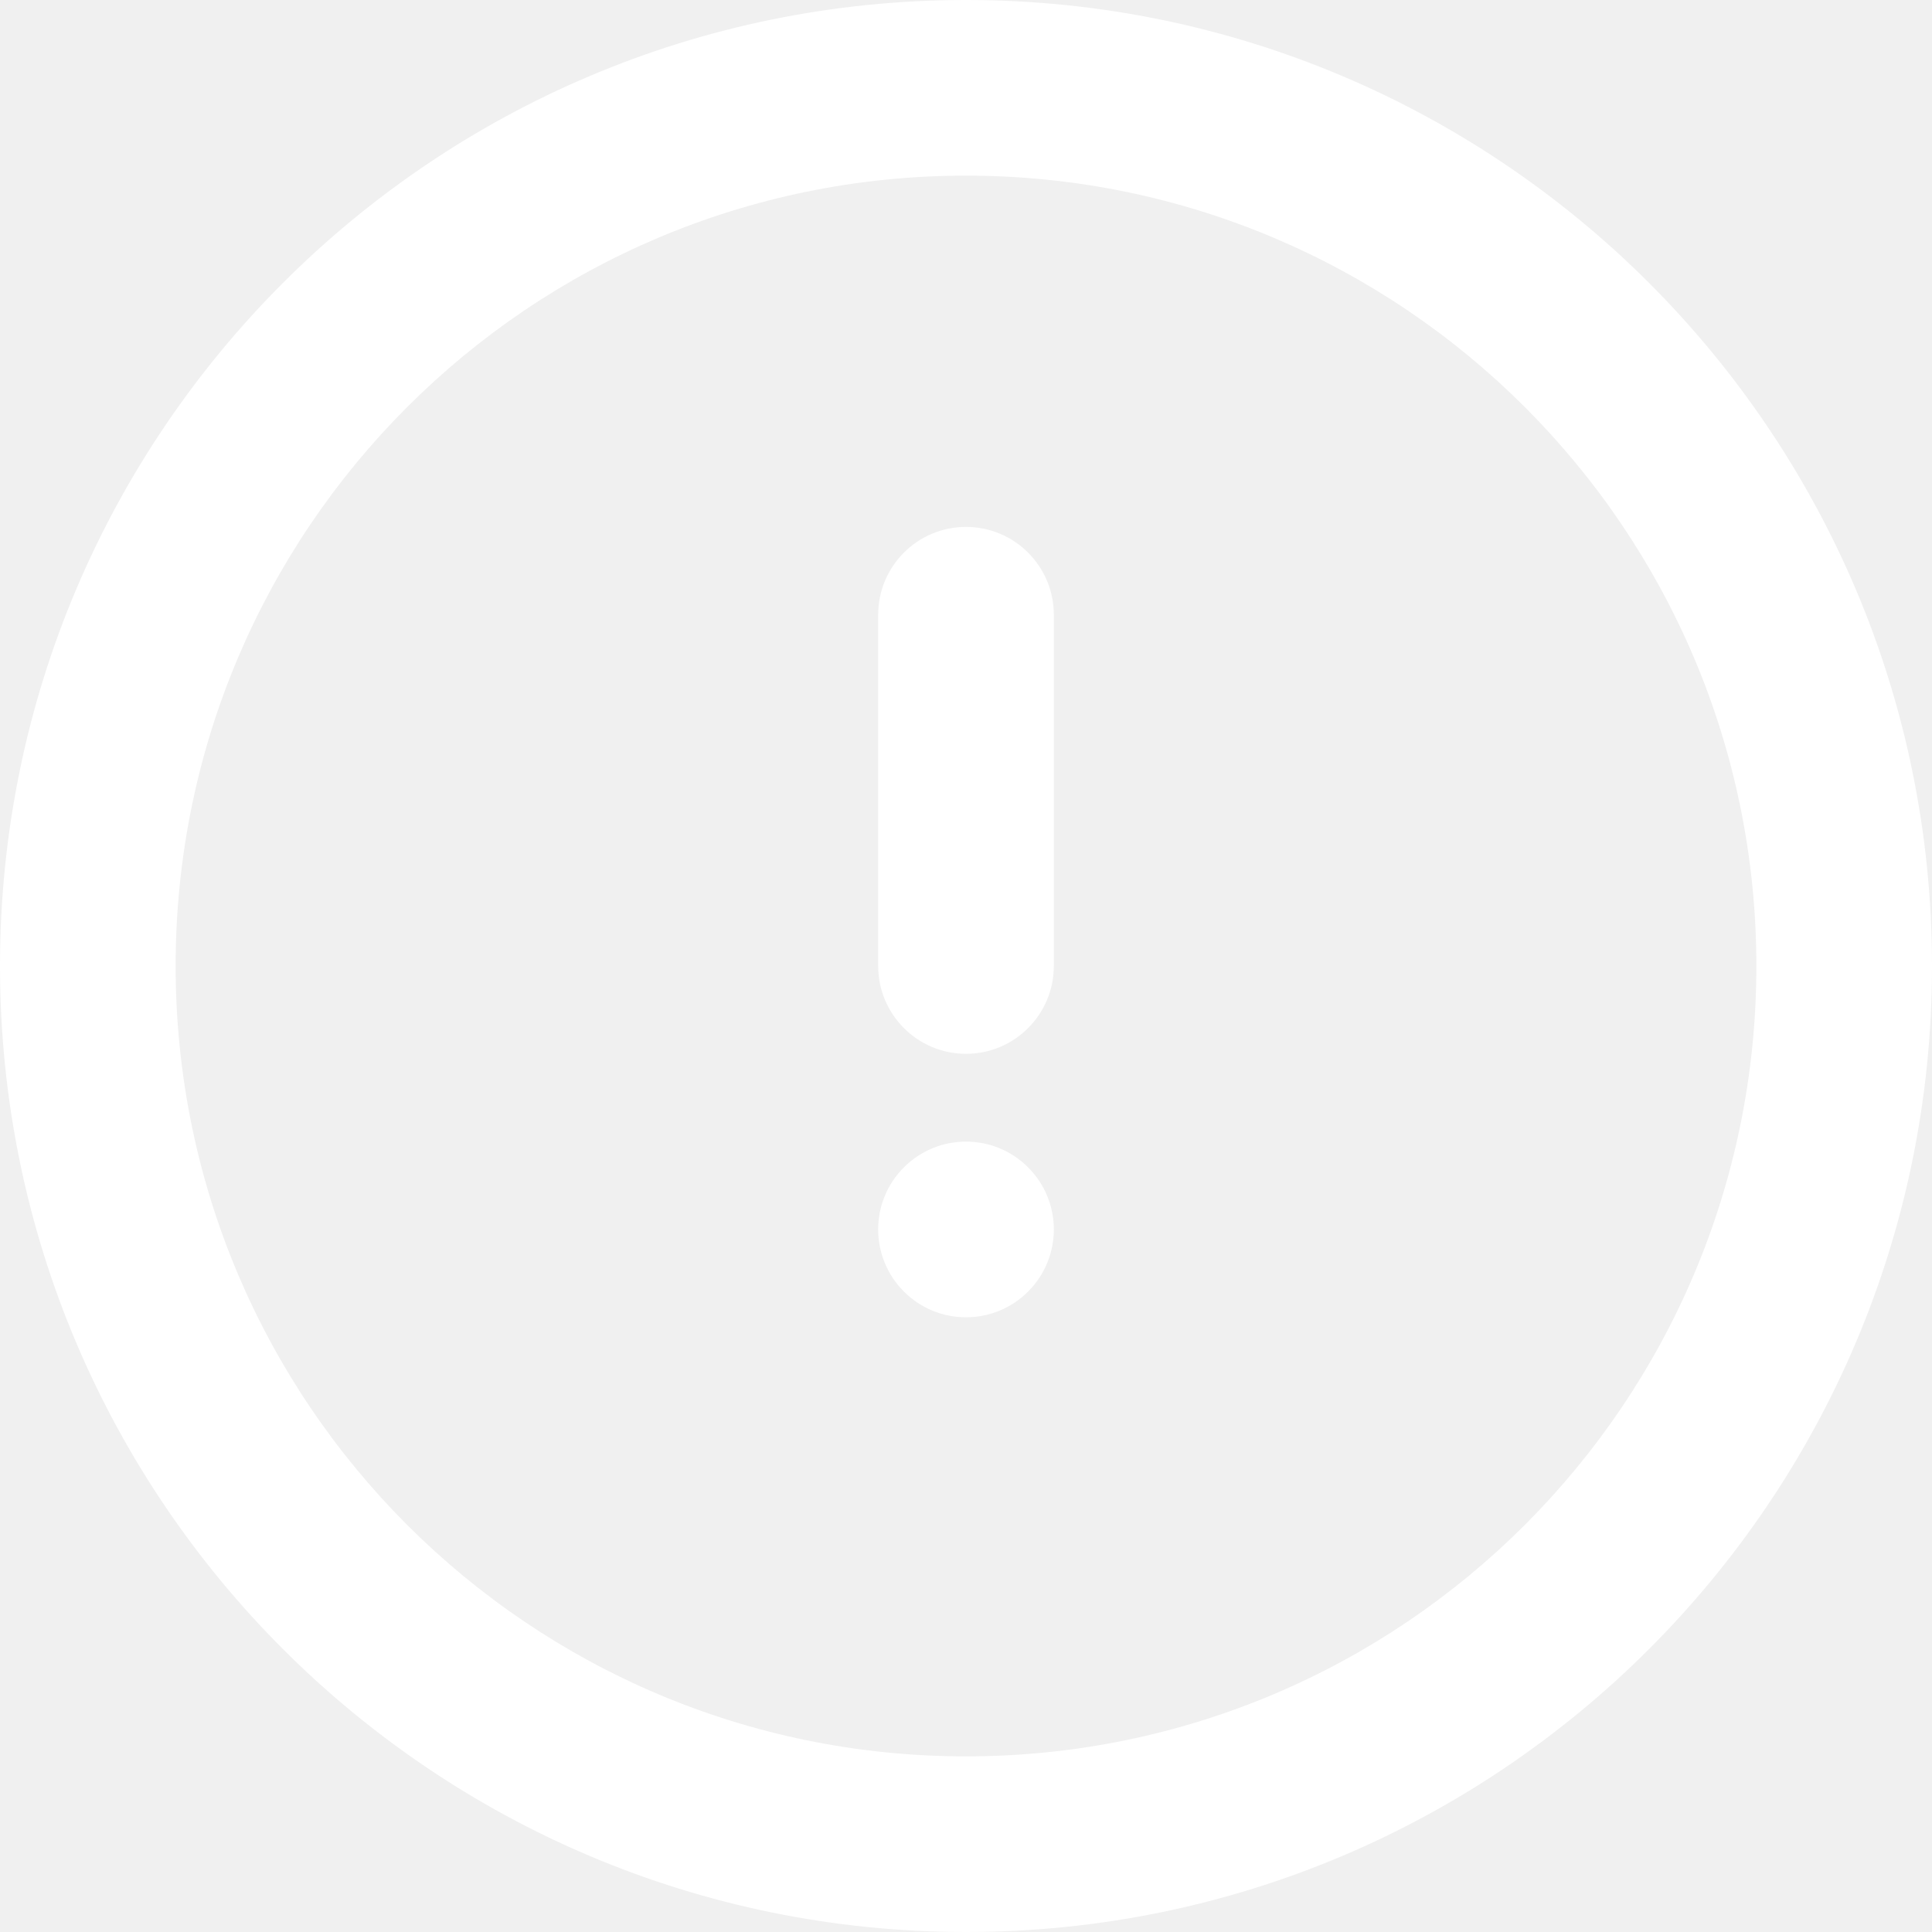
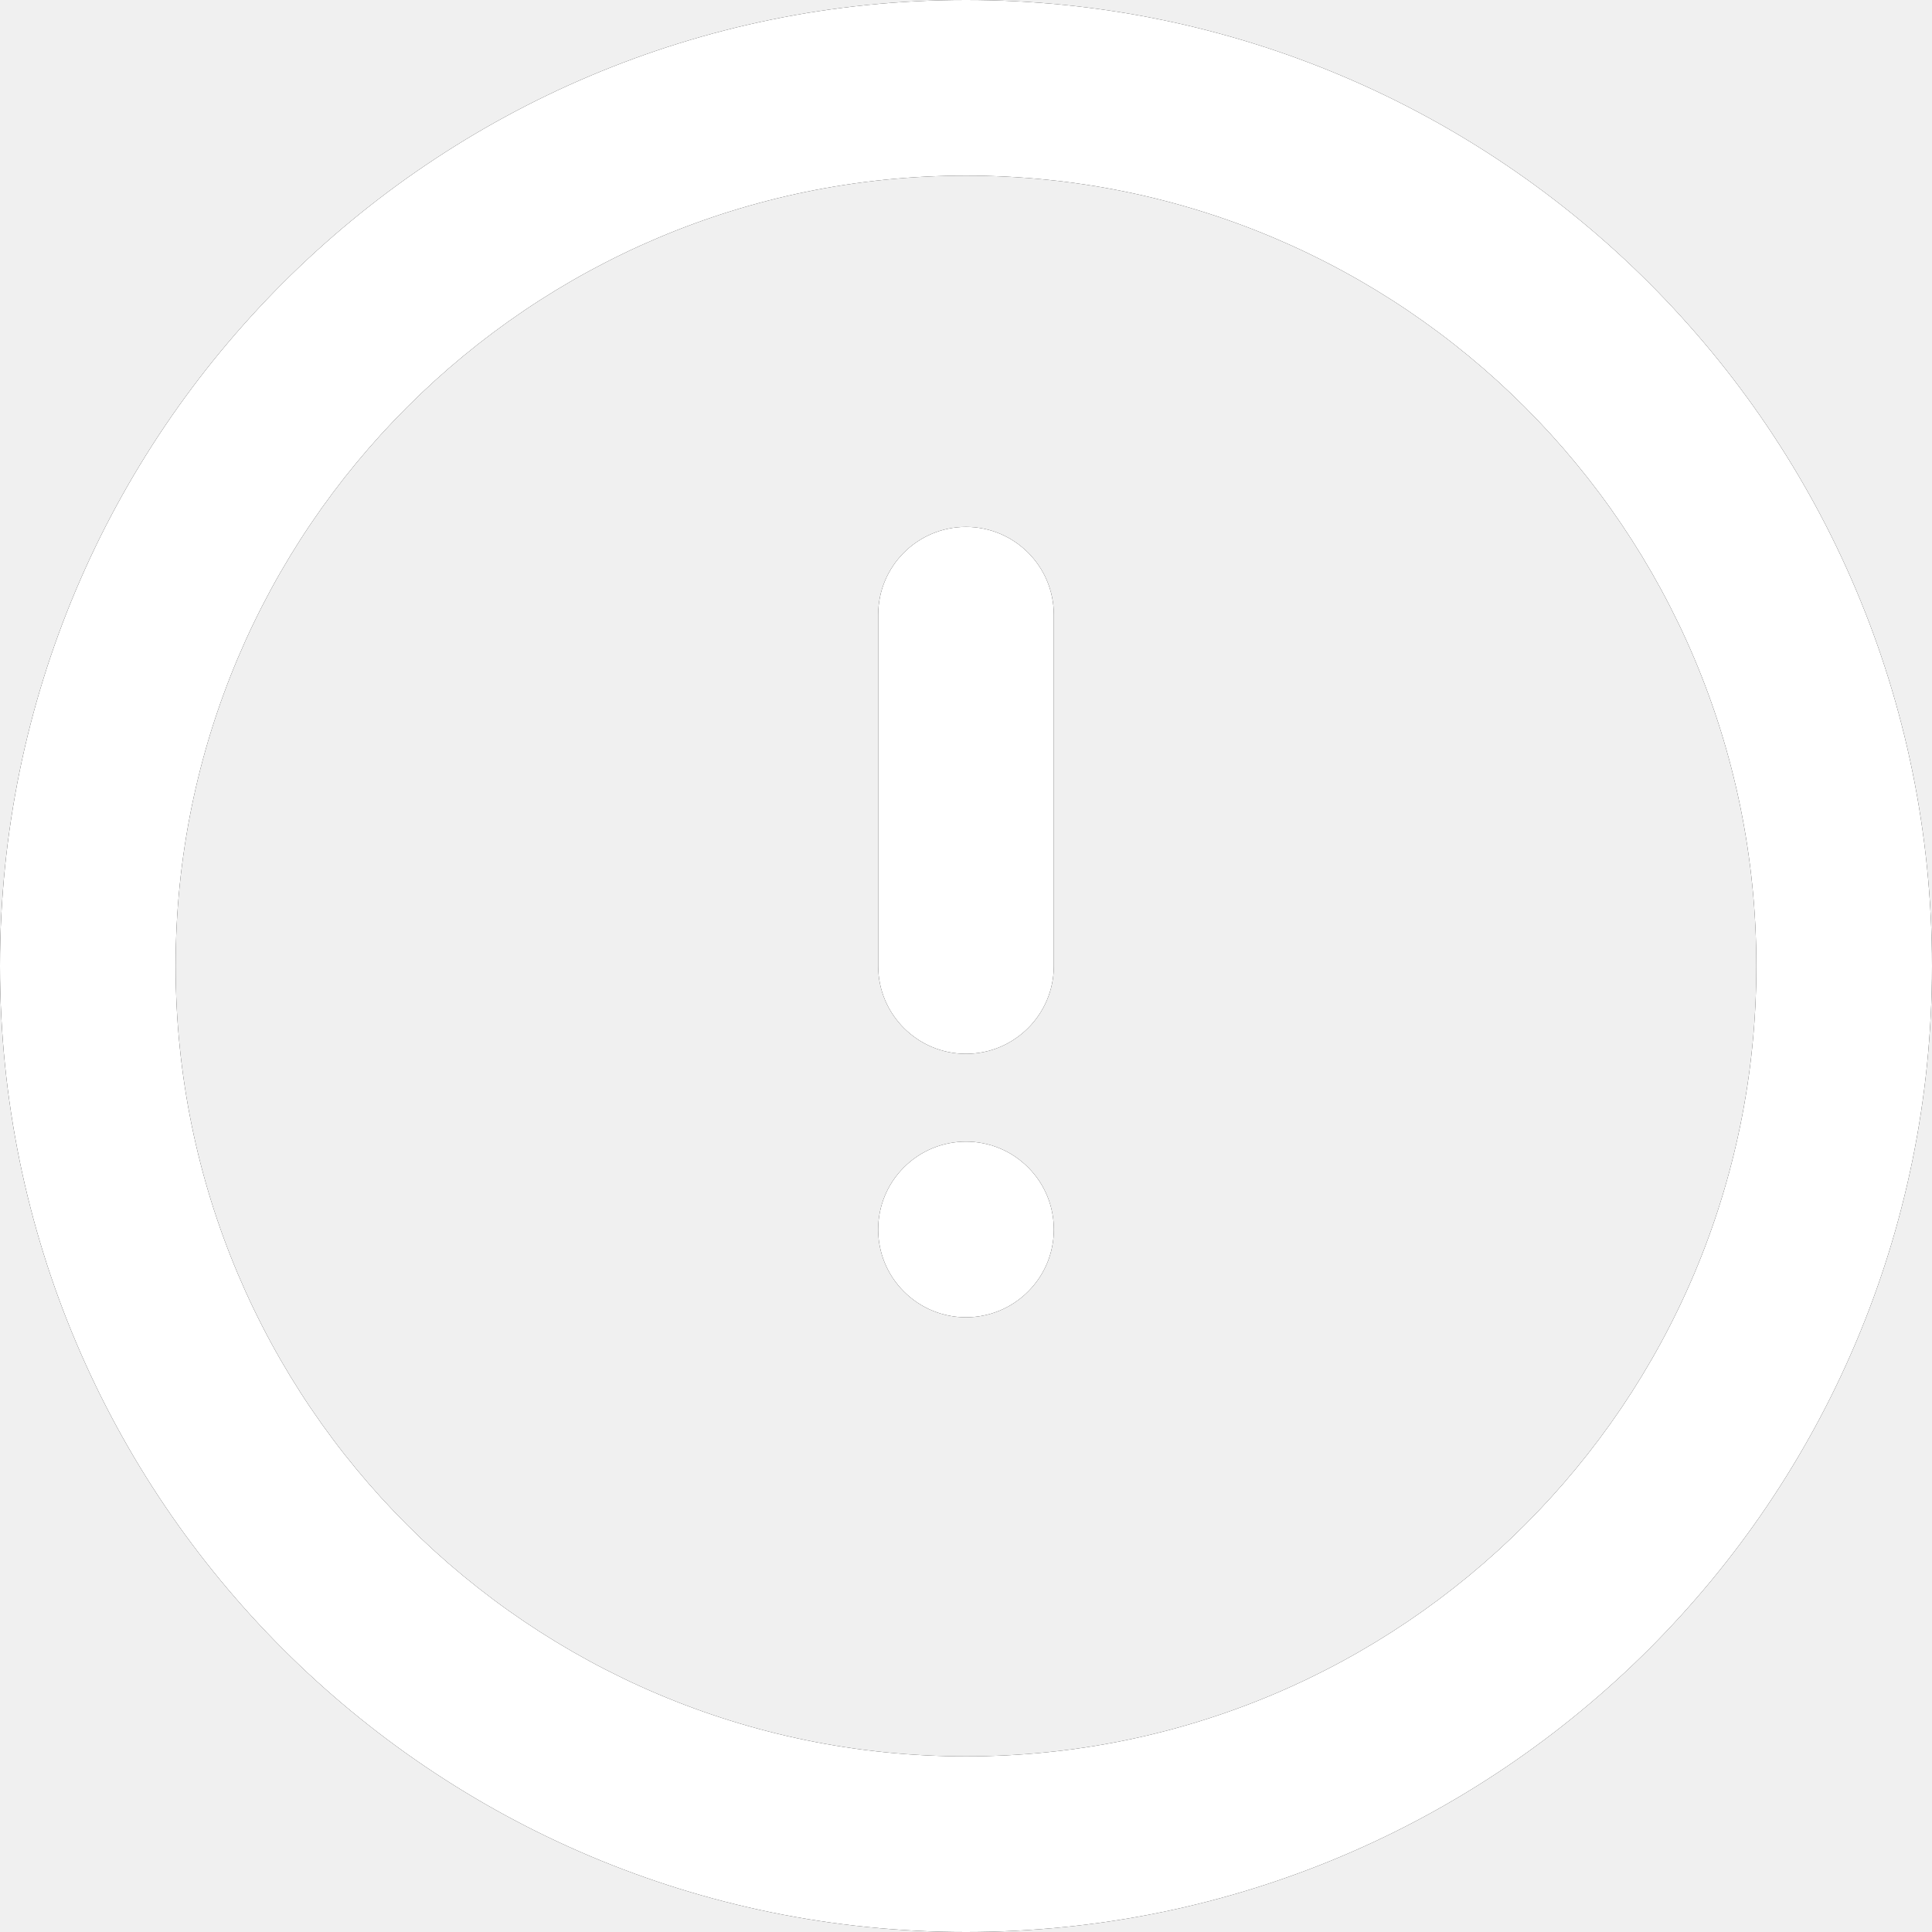
<svg xmlns="http://www.w3.org/2000/svg" xmlns:xlink="http://www.w3.org/1999/xlink" width="22px" height="22px" viewBox="0 0 22 22" version="1.1">
  <defs>
    <path d="M11,22 C4.925,22 0,17.075 0,11 C0,4.925 4.925,0 11,0 C17.075,0 22,4.925 22,11 C22,17.075 17.075,22 11,22 Z M11,20 C15.971,20 20,15.971 20,11 C20,6.029 15.971,2 11,2 C6.029,2 2,6.029 2,11 C2,15.971 6.029,20 11,20 Z M10,7 C10,6.448 10.448,6 11,6 C11.552,6 12,6.448 12,7 L12,11 C12,11.552 11.552,12 11,12 C10.448,12 10,11.552 10,11 L10,7 Z M10.293,14.707 C9.902,14.317 9.902,13.683 10.293,13.293 C10.683,12.902 11.317,12.902 11.707,13.293 C12.098,13.683 12.098,14.317 11.707,14.707 C11.317,15.098 10.683,15.098 10.293,14.707 Z" id="path-1" />
  </defs>
  <g id="Symbols" stroke="none" stroke-width="1" fill="none" fill-rule="evenodd">
-     <g id="Icons/Alert-circle" transform="translate(-1, -1)">
-       <g id="alert-circle" transform="translate(1, 1)">
-         <mask id="mask-2" fill="white">
-           <use xlink:href="#path-1" />
-         </mask>
-         <use id="AlertCircle" fill="#FFFFFF" fill-rule="nonzero" xlink:href="#path-1" />
+     <g id="Alert-message" transform="translate(-16, -7)">
+       <g id="Icons/Alert-circle">
+         <g transform="translate(15, 6)">
+           <g id="alert-circle" transform="translate(1, 1)">
+             <mask id="mask-2" fill="white">
+               <use xlink:href="#path-1" />
+             </mask>
+             <use id="Combined-Shape" fill="#000000" fill-rule="nonzero" xlink:href="#path-1" />
+             <g id="Colors/BG/White_Dashboard-Card-BG" mask="url(#mask-2)" fill="#FFFFFF">
+               <g transform="translate(-1, -1)" id="Rectangle-2">
+                 <rect x="0" y="0" width="24" height="24" />
+               </g>
+             </g>
+           </g>
+         </g>
      </g>
    </g>
  </g>
</svg>
